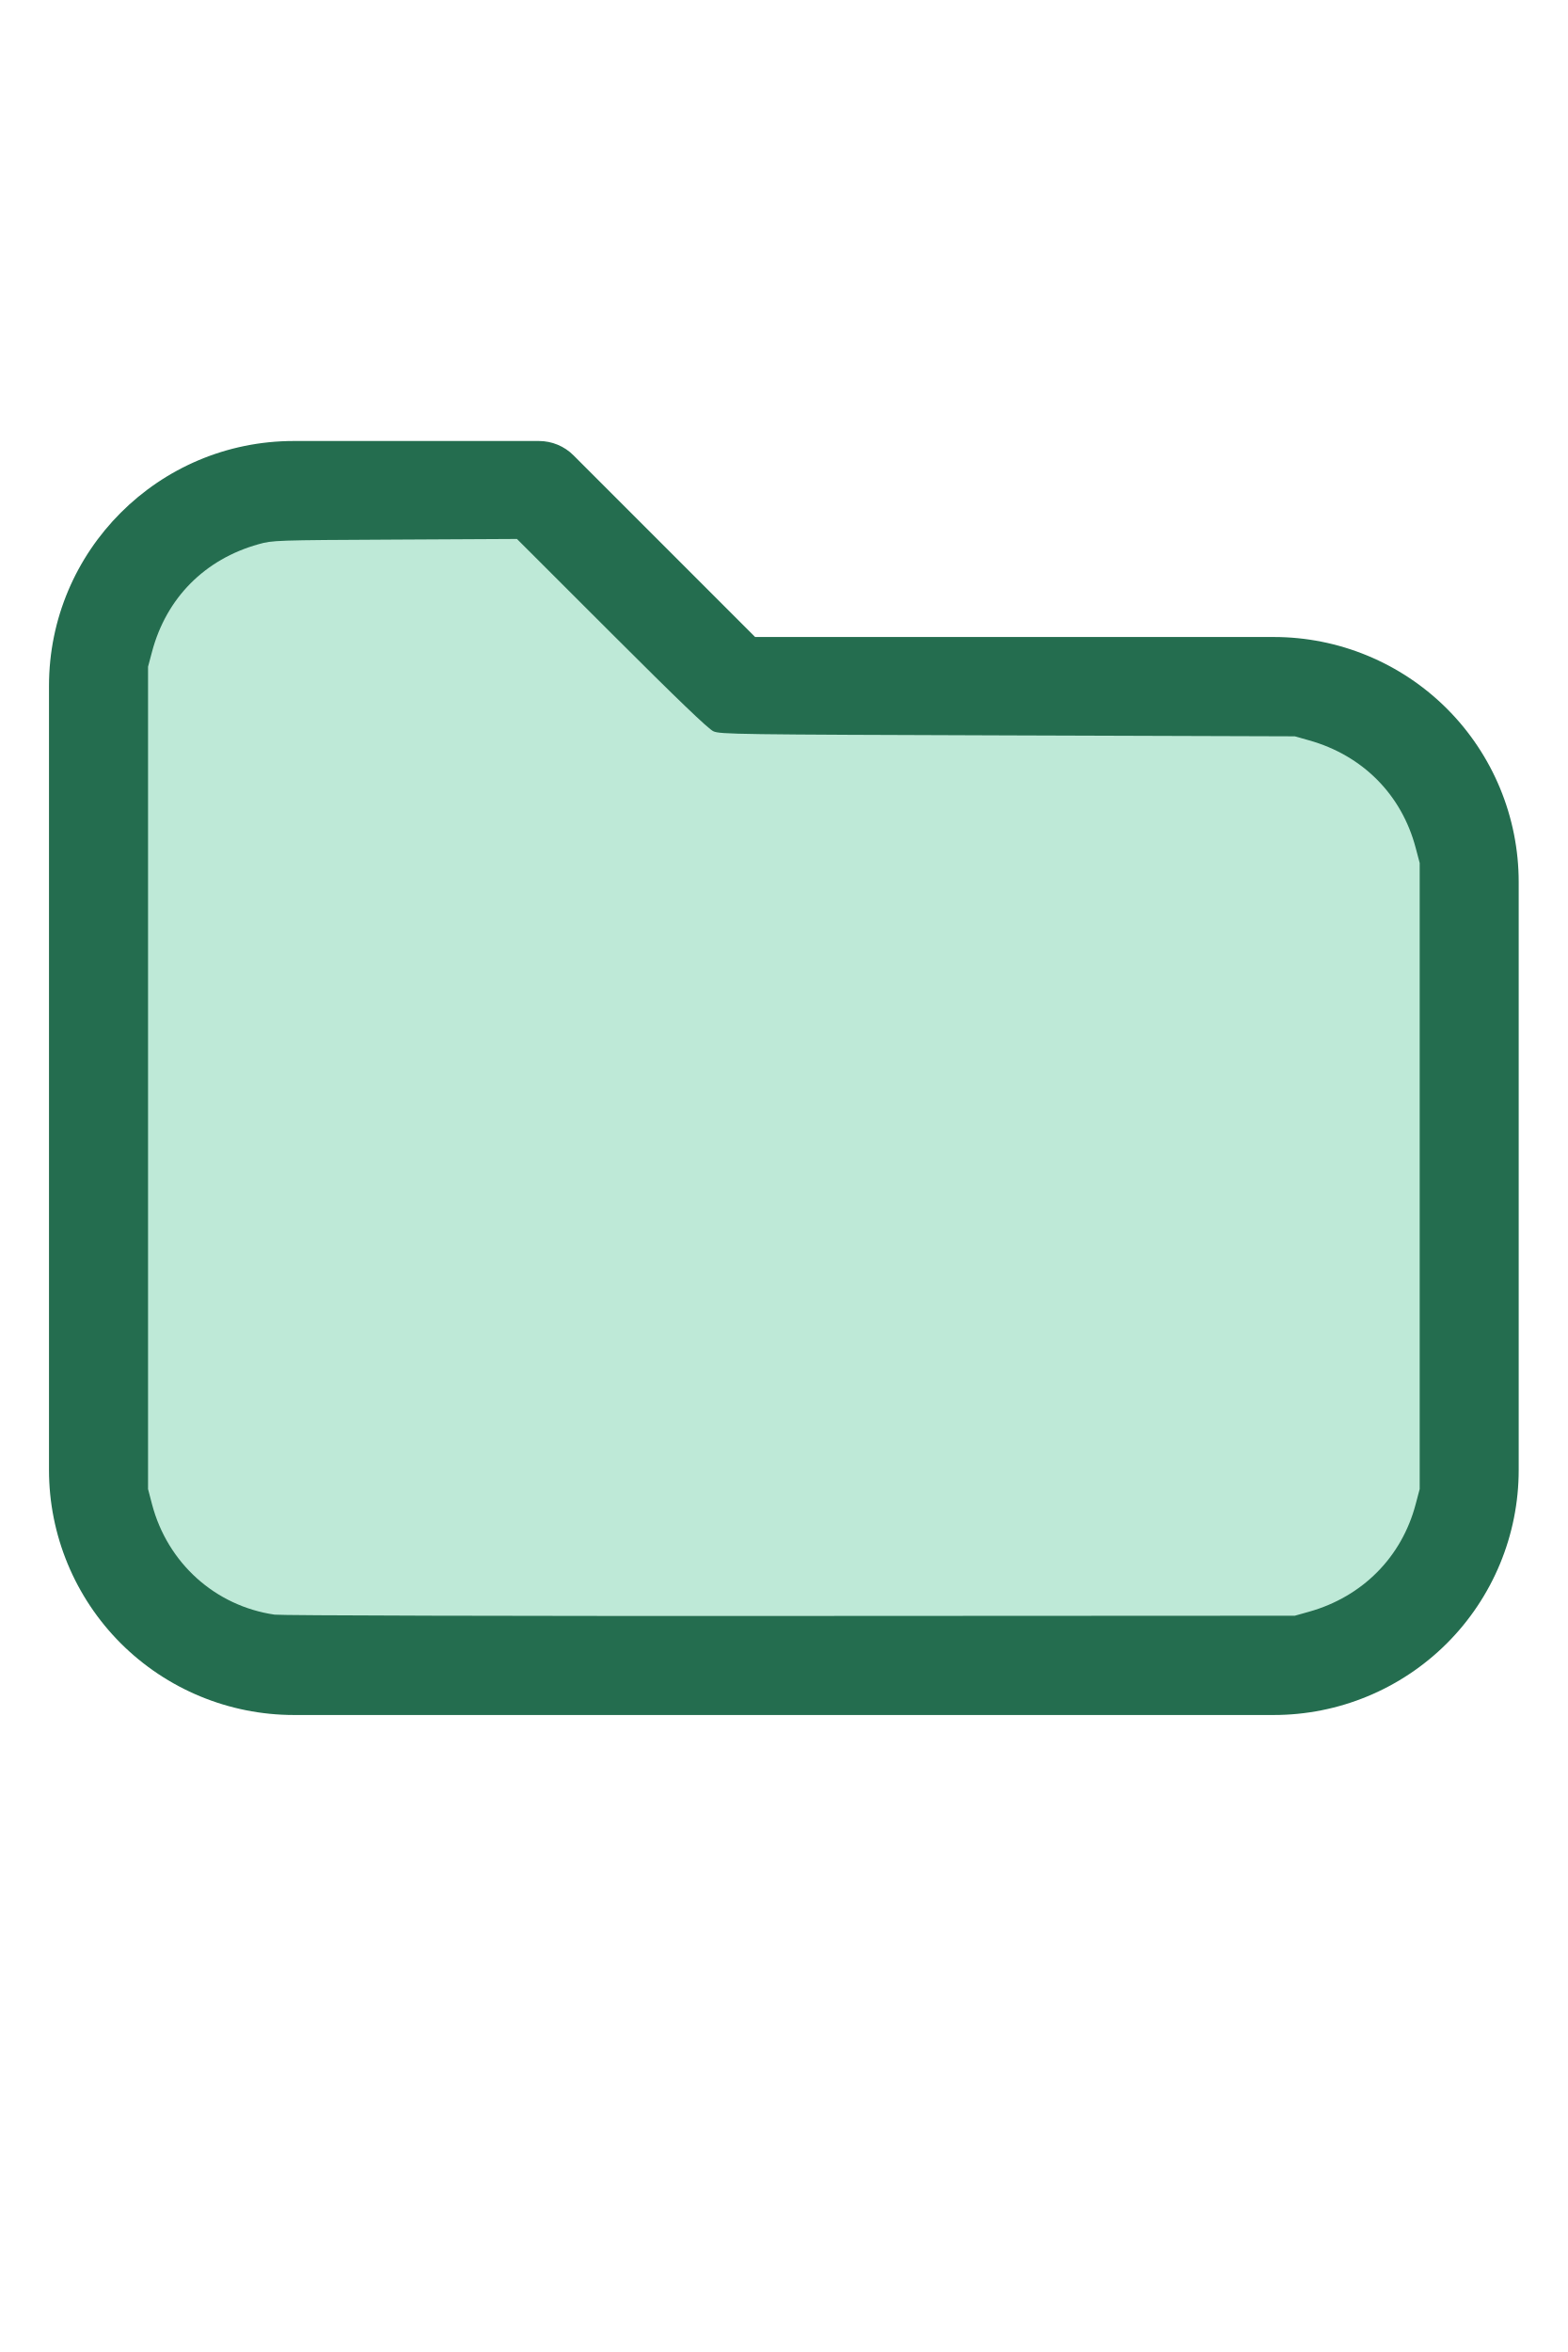
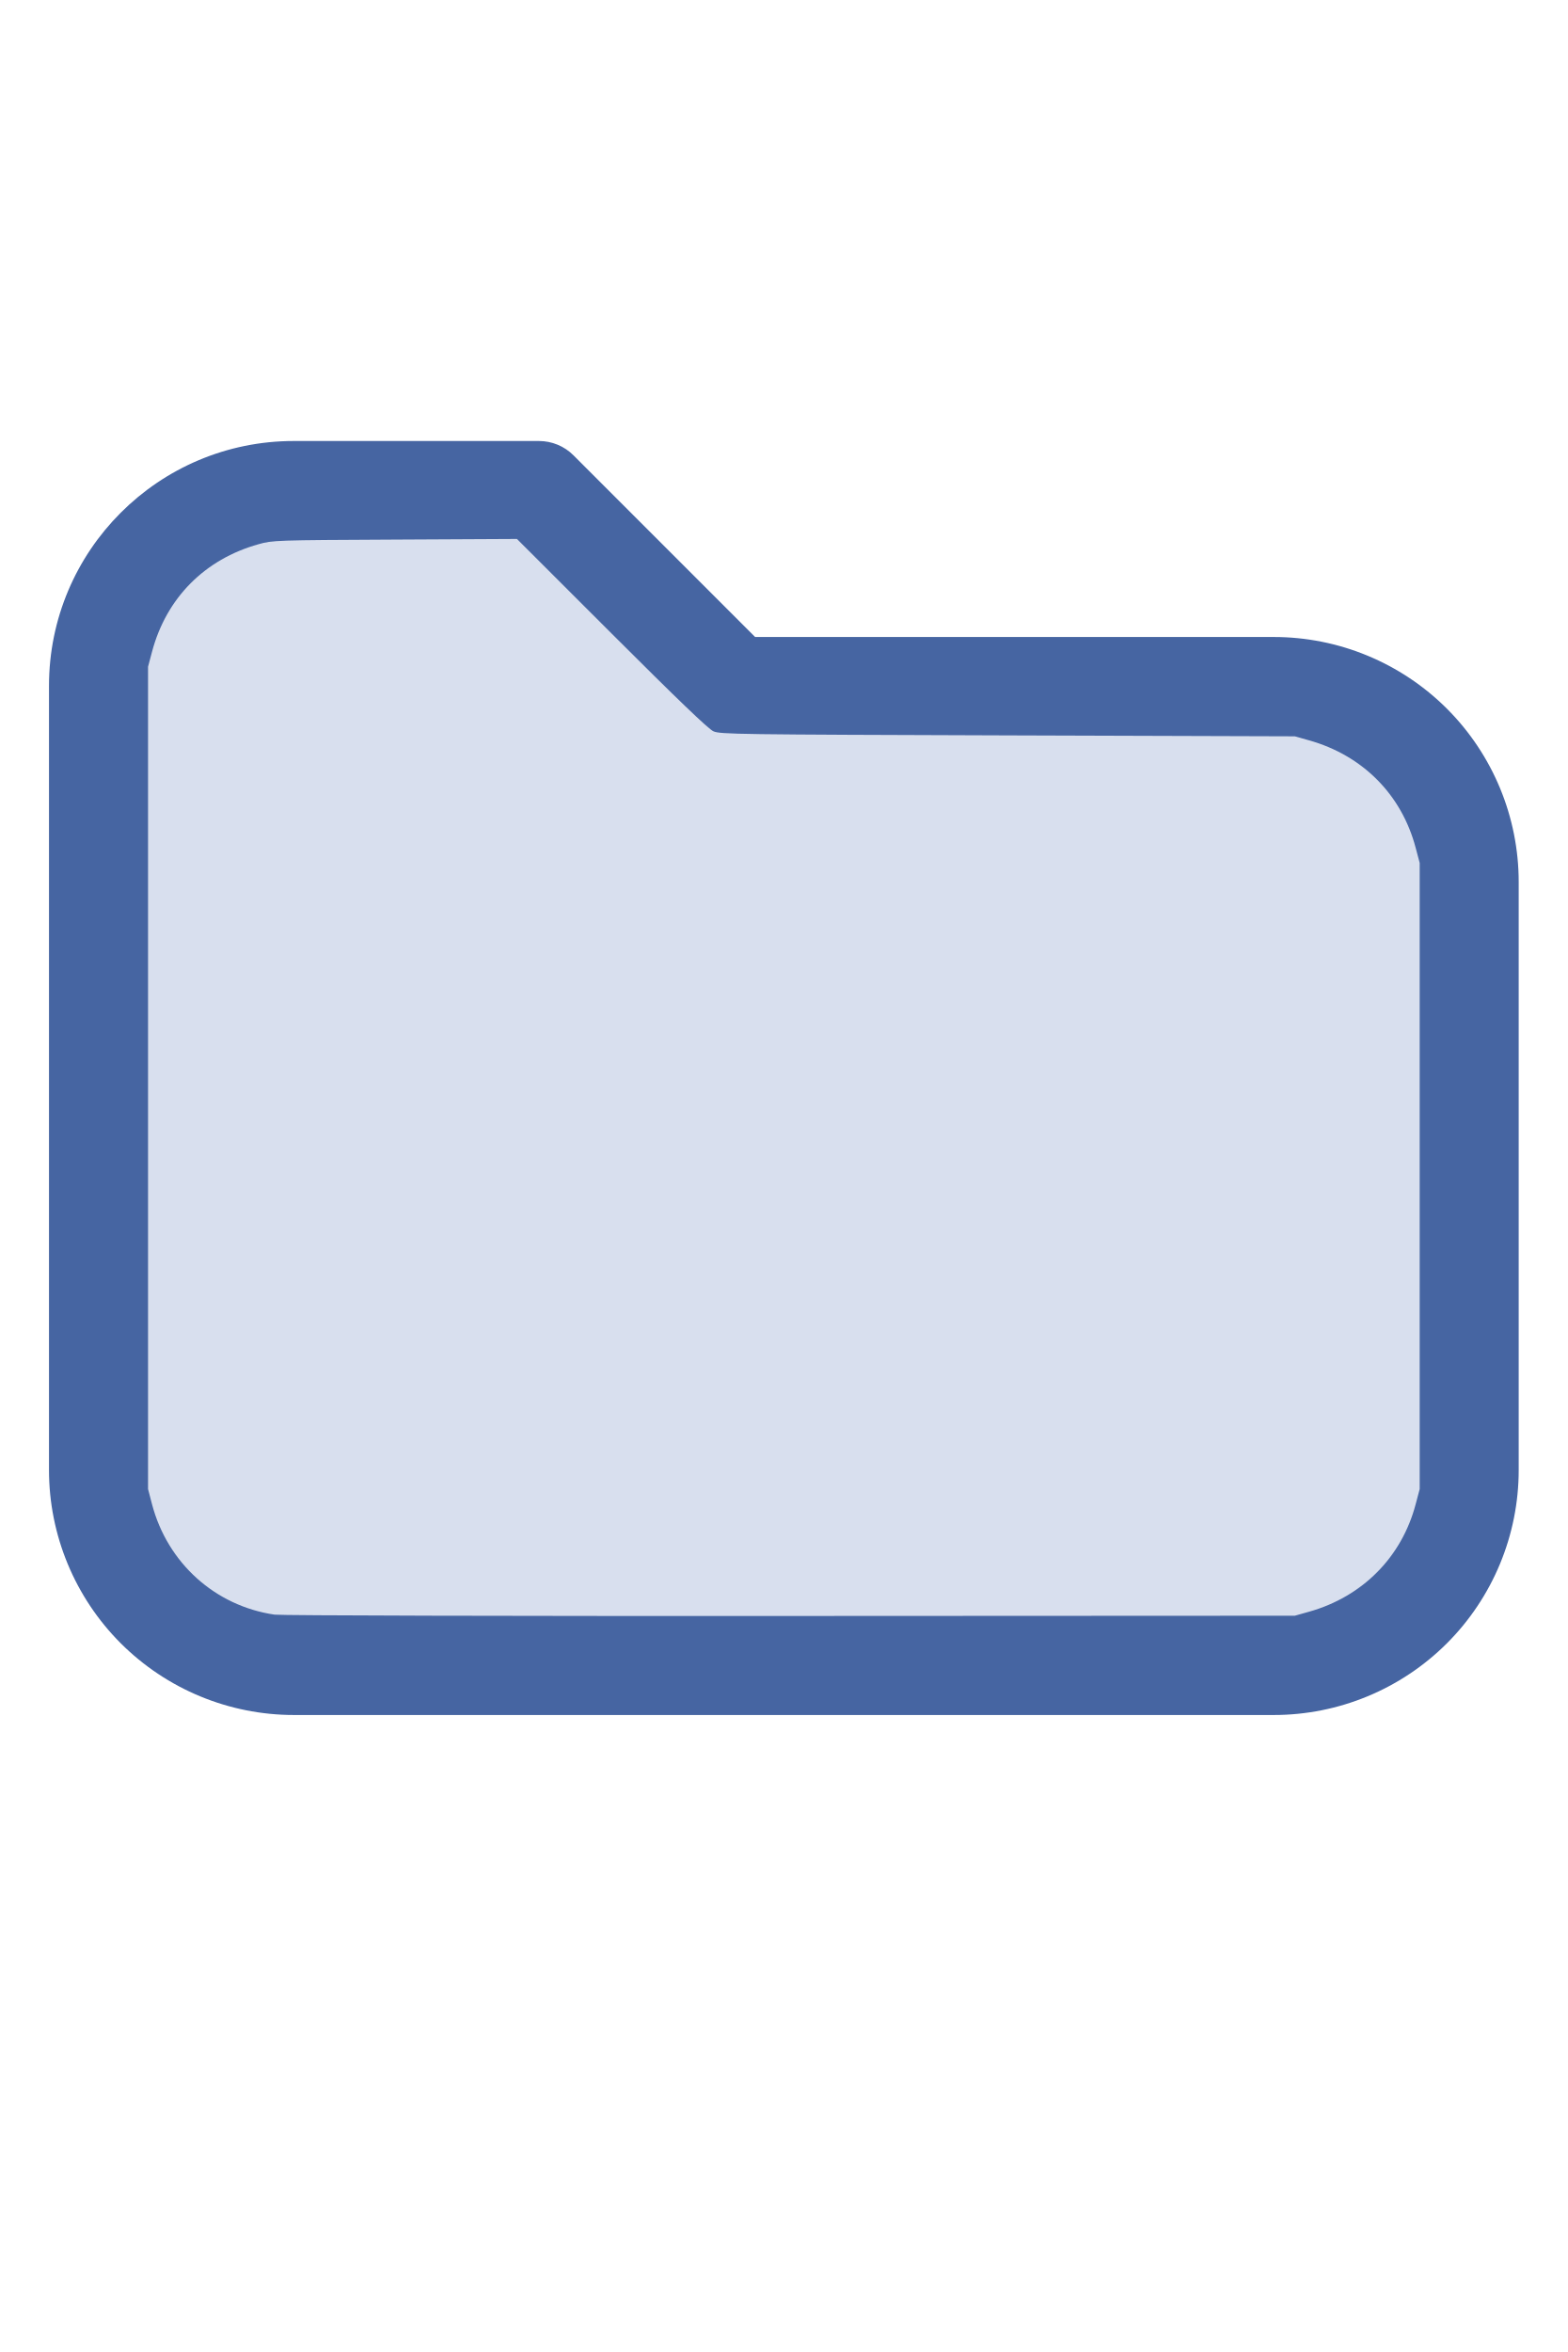
<svg xmlns="http://www.w3.org/2000/svg" version="1.1" width="16" height="24" viewBox="0 0 32 32" xml:space="preserve">
-   <g style="fill:#246D4F;">
+   <g style="fill:#4665A2;">
    <path d="M1,5.998l-0,16.002c-0,1.326 0.527,2.598 1.464,3.536c0.938,0.937 2.21,1.464 3.536,1.464c5.322,0 14.678,-0 20,0c1.326,0 2.598,-0.527 3.536,-1.464c0.937,-0.938 1.464,-2.21 1.464,-3.536c0,-3.486 0,-8.514 0,-12c0,-1.326 -0.527,-2.598 -1.464,-3.536c-0.938,-0.937 -2.21,-1.464 -3.536,-1.464c-0,0 -10.586,0 -10.586,0c0,-0 -3.707,-3.707 -3.707,-3.707c-0.187,-0.188 -0.442,-0.293 -0.707,-0.293l-5.002,0c-2.76,0 -4.998,2.238 -4.998,4.998Zm2,-0l-0,16.002c-0,0.796 0.316,1.559 0.879,2.121c0.562,0.563 1.325,0.879 2.121,0.879l20,0c0.796,0 1.559,-0.316 2.121,-0.879c0.563,-0.562 0.879,-1.325 0.879,-2.121c0,-3.486 0,-8.514 0,-12c0,-0.796 -0.316,-1.559 -0.879,-2.121c-0.562,-0.563 -1.325,-0.879 -2.121,-0.879c-7.738,0 -11,0 -11,0c-0.265,0 -0.52,-0.105 -0.707,-0.293c-0,0 -3.707,-3.707 -3.707,-3.707c-0,0 -4.588,0 -4.588,0c-1.656,0 -2.998,1.342 -2.998,2.998Z" />
  </g>
-   <g style="fill:#BEE9D7;stroke-width:0;">
+   <g style="fill:#D8DFEE;stroke-width:0;">
    <path d="M 5.606,24.952 C 4.392,24.775 3.42,23.9 3.103,22.699 L 3.022,22.389 V 13.998 5.606 L 3.104,5.298 C 3.396,4.203 4.18,3.412 5.279,3.106 5.565,3.026 5.615,3.024 8.061,3.012 l 2.491,-0.013 1.932,1.93 c 1.344,1.343 1.976,1.95 2.078,1.995 0.137,0.062 0.474,0.066 6.007,0.084 l 5.861,0.019 0.291,0.082 c 1.095,0.308 1.89,1.109 2.176,2.193 l 0.082,0.309 V 16 22.389 l -0.082,0.309 c -0.284,1.079 -1.086,1.888 -2.176,2.194 l -0.291,0.082 -10.303,0.005 c -5.7,0.003 -10.4,-0.009 -10.521,-0.027 z" />
  </g>
</svg>
